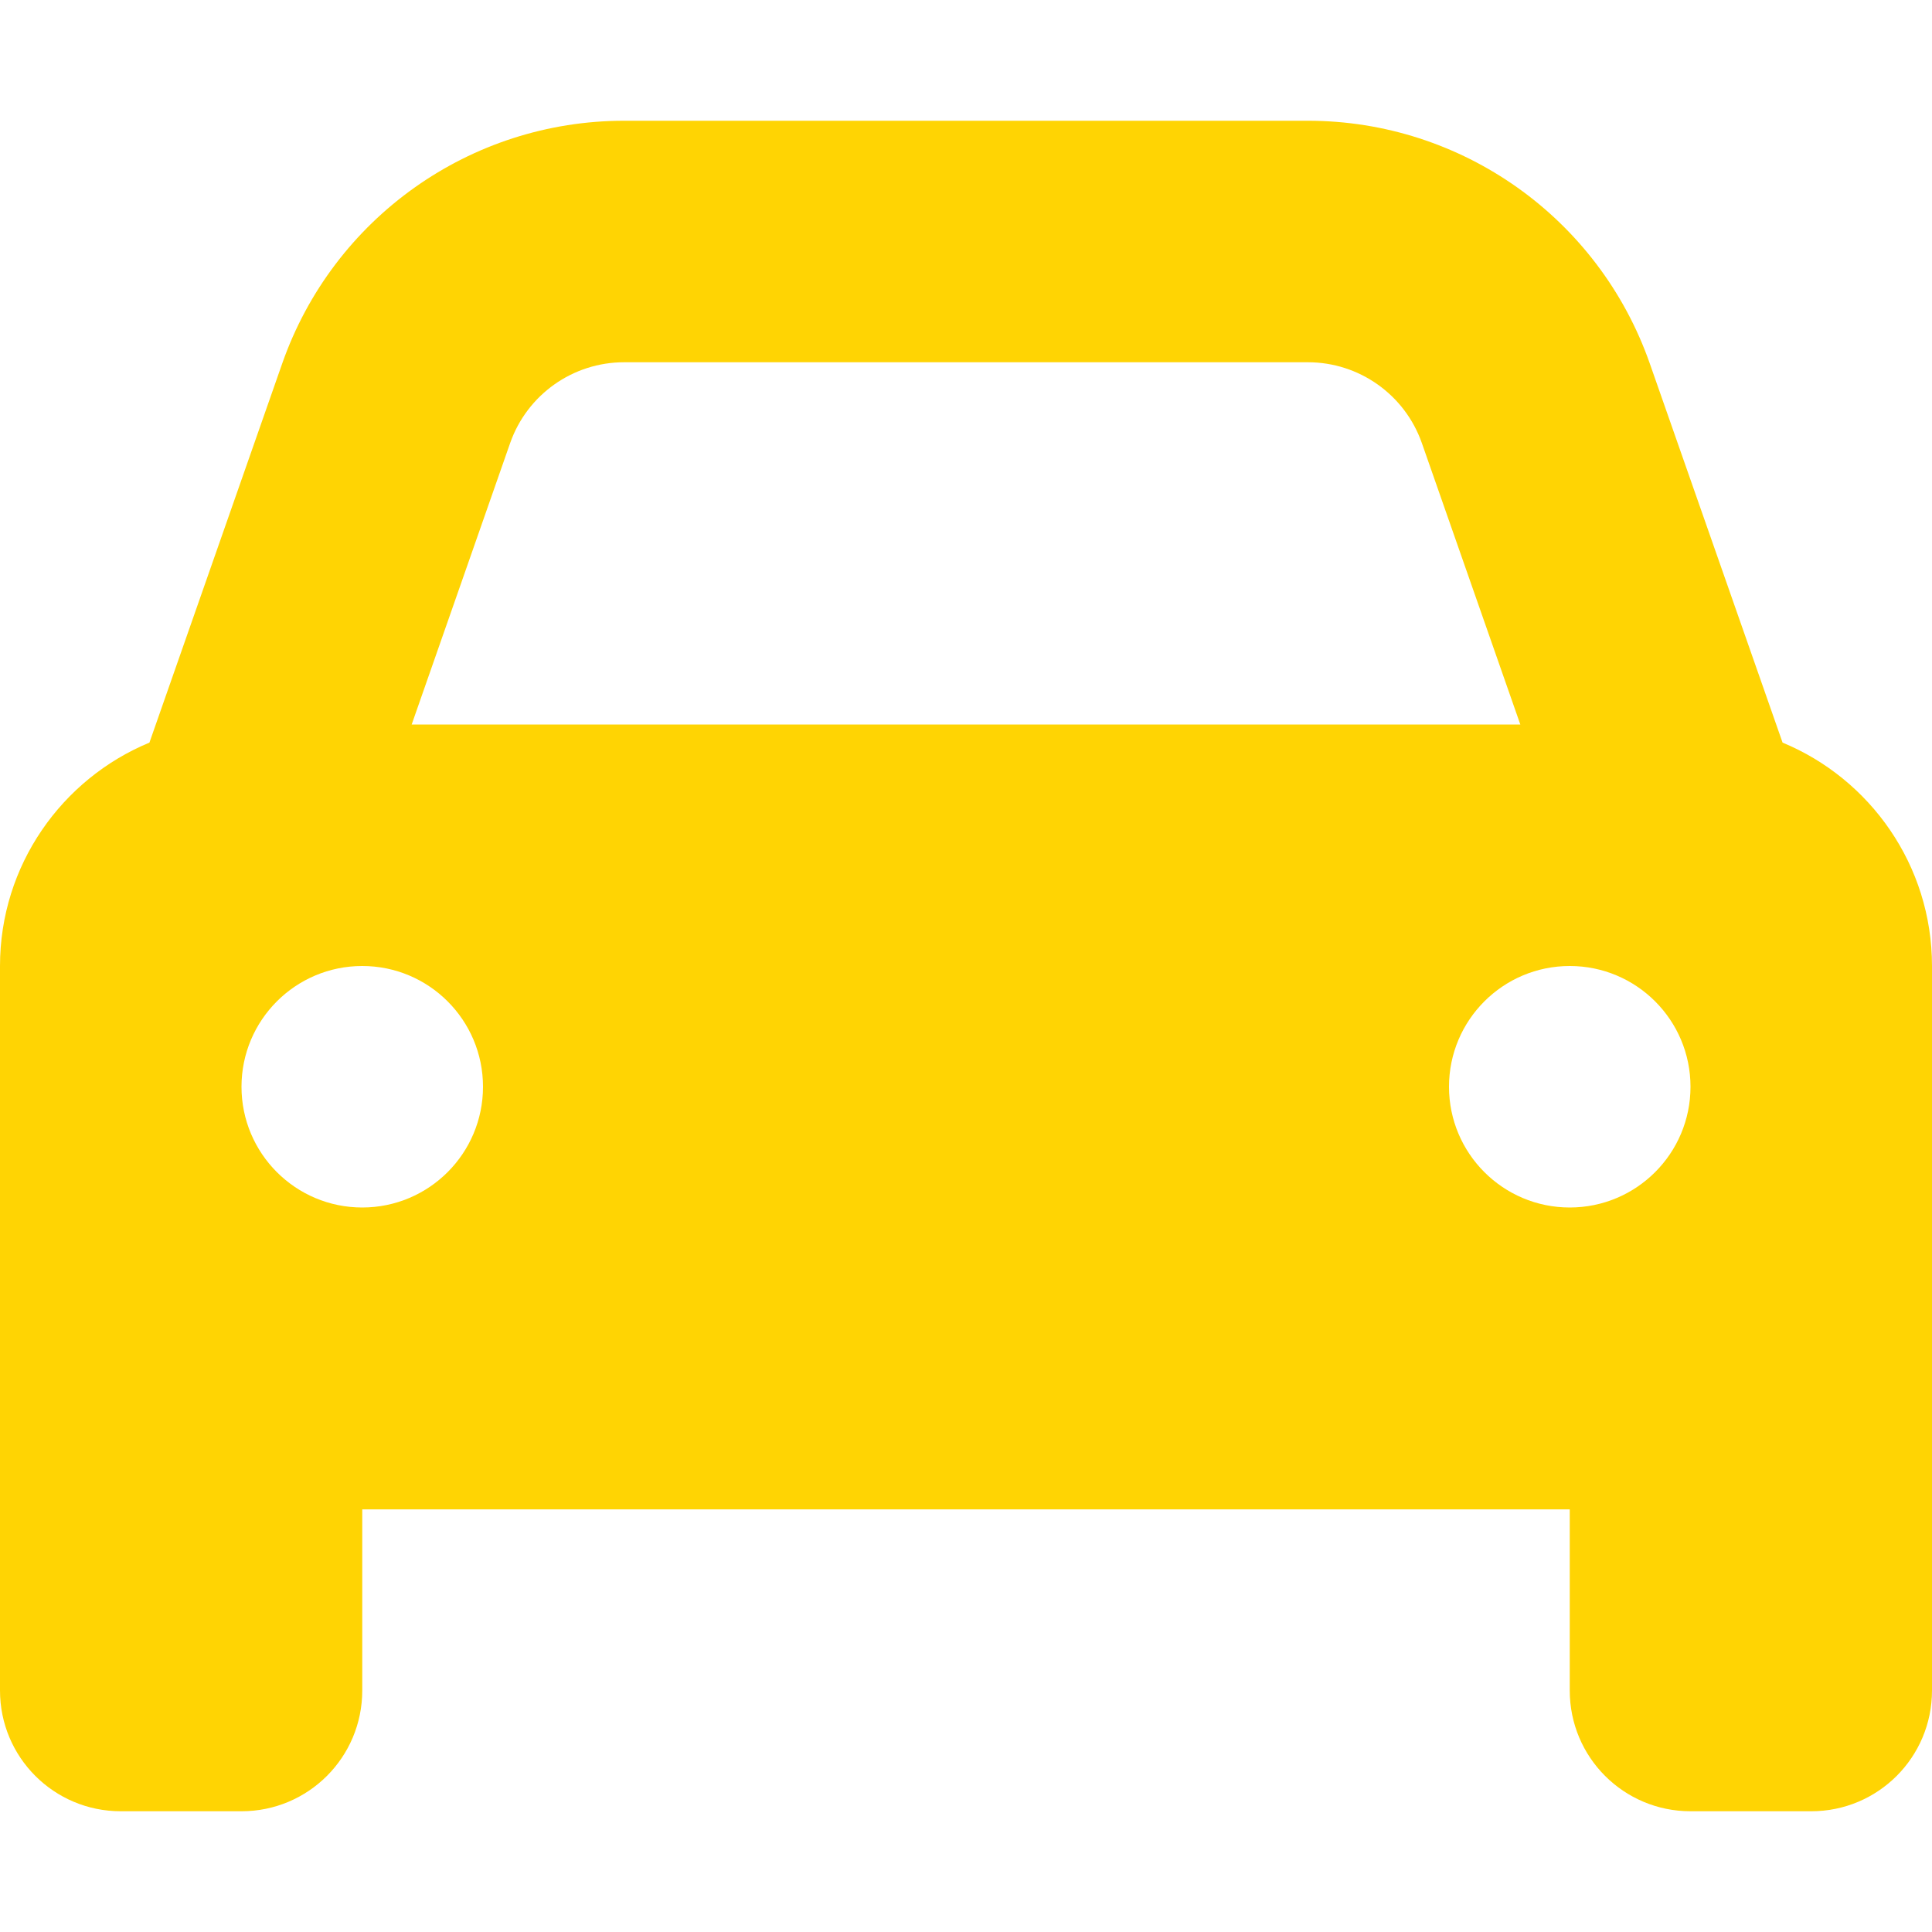
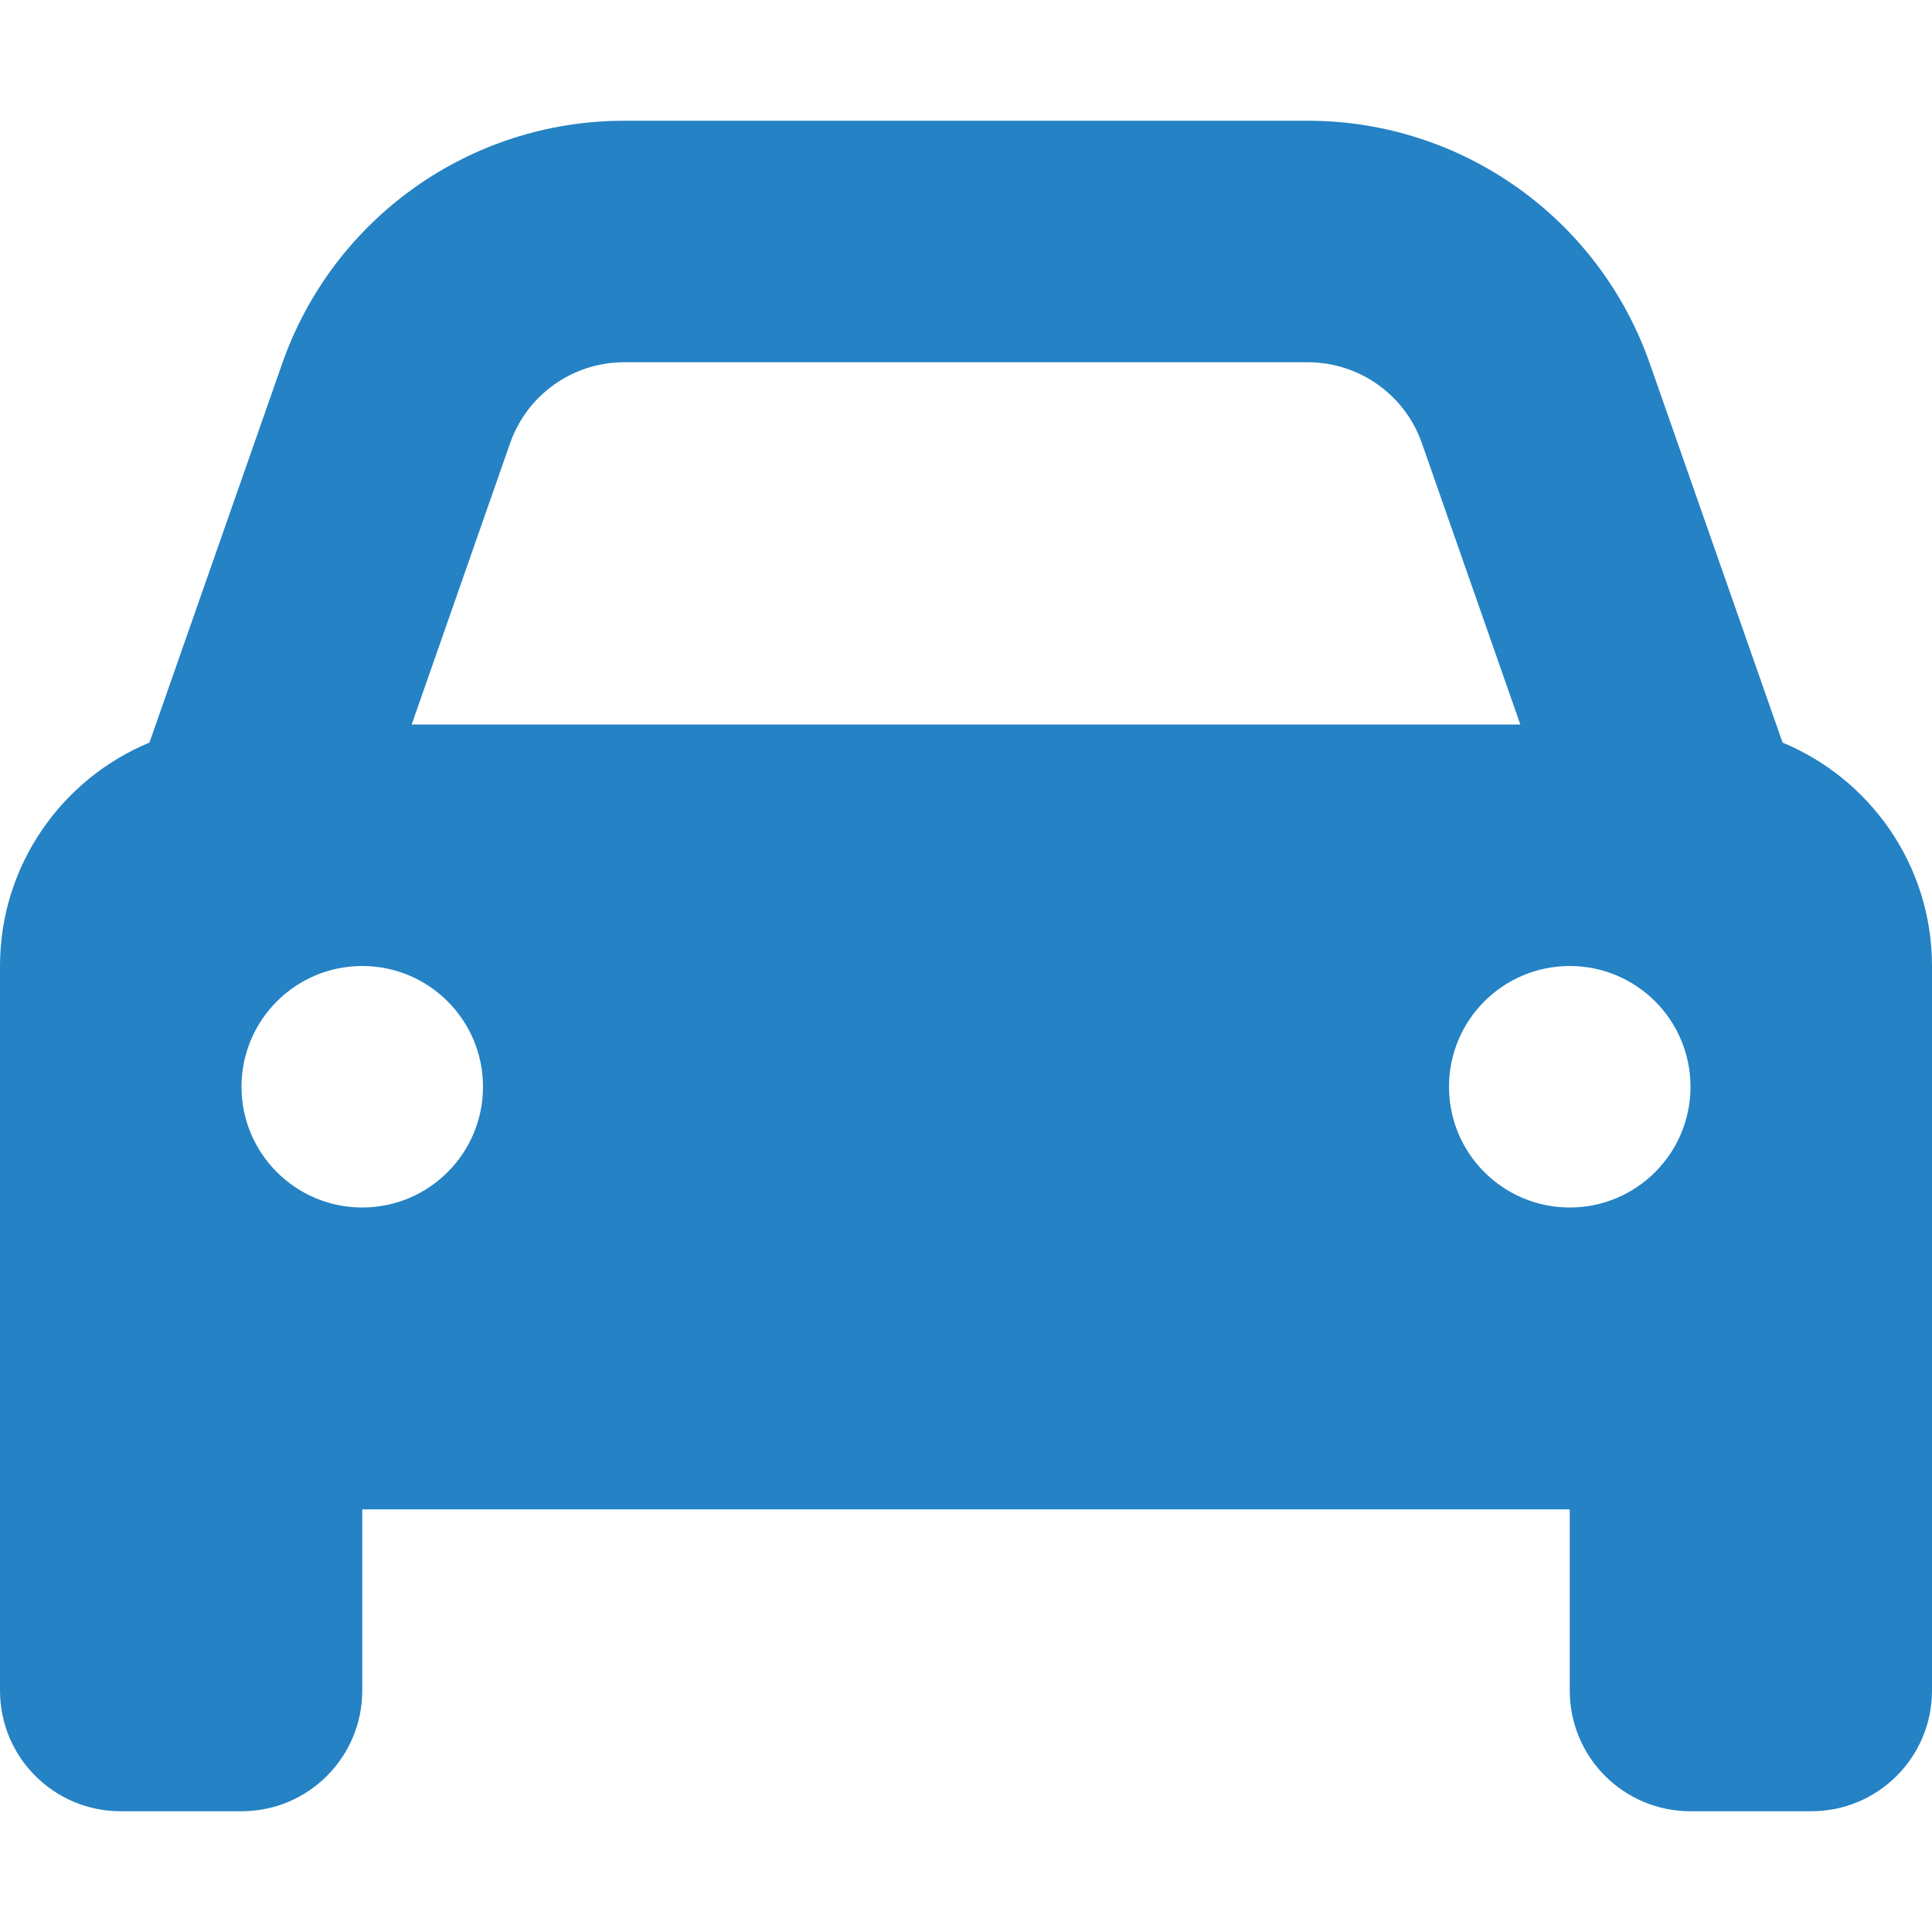
<svg xmlns="http://www.w3.org/2000/svg" height="1em" viewBox="0 0 512 512">
-   <style>svg{fill:#ffd403}</style>
+   <style>svg{fill:#2482C5}</style>
  <path d="M135.2 117.4L109.1 192H402.9l-26.1-74.6C372.3 104.6 360.2 96 346.6 96H165.4c-13.6 0-25.7 8.6-30.2 21.4zM39.6 196.8L74.8 96.3C88.3 57.8 124.6 32 165.4 32H346.6c40.8 0 77.1 25.8 90.6 64.3l35.2 100.5c23.2 9.6 39.6 32.5 39.6 59.2V400v48c0 17.7-14.3 32-32 32H448c-17.7 0-32-14.3-32-32V400H96v48c0 17.7-14.3 32-32 32H32c-17.7 0-32-14.3-32-32V400 256c0-26.7 16.4-49.6 39.6-59.2zM128 288a32 32 0 1 0 -64 0 32 32 0 1 0 64 0zm288 32a32 32 0 1 0 0-64 32 32 0 1 0 0 64z" />
</svg>
